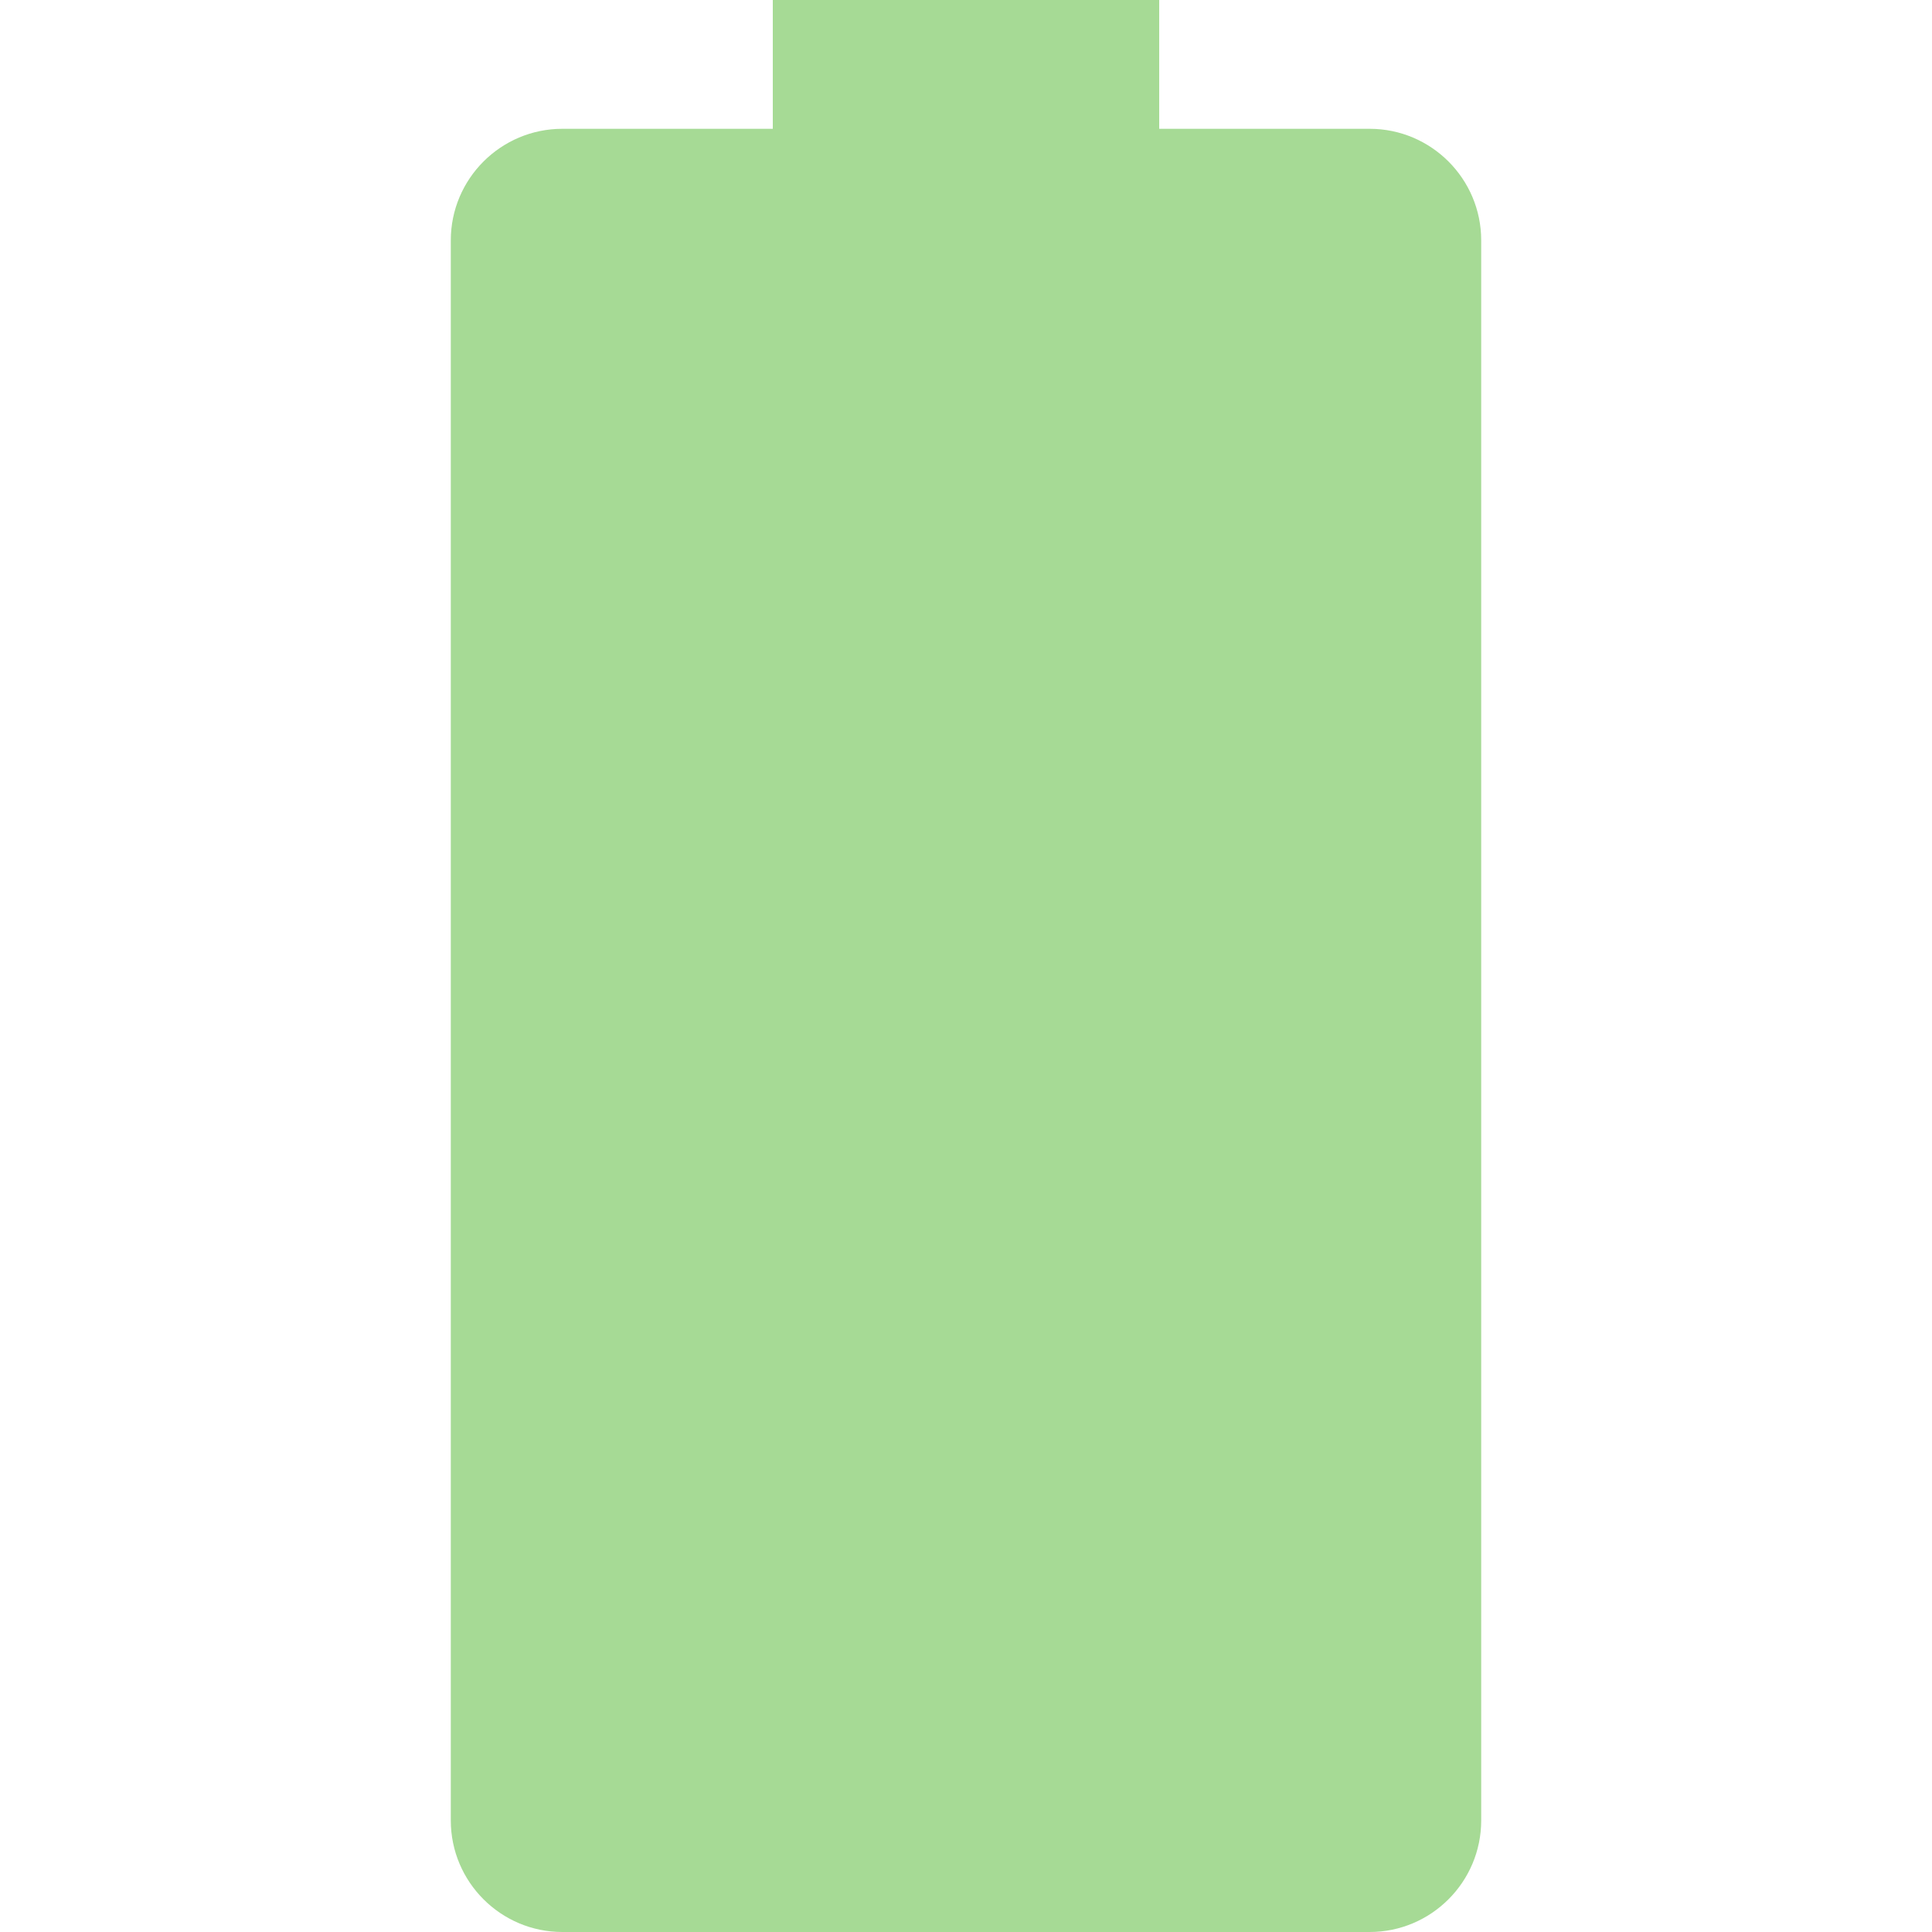
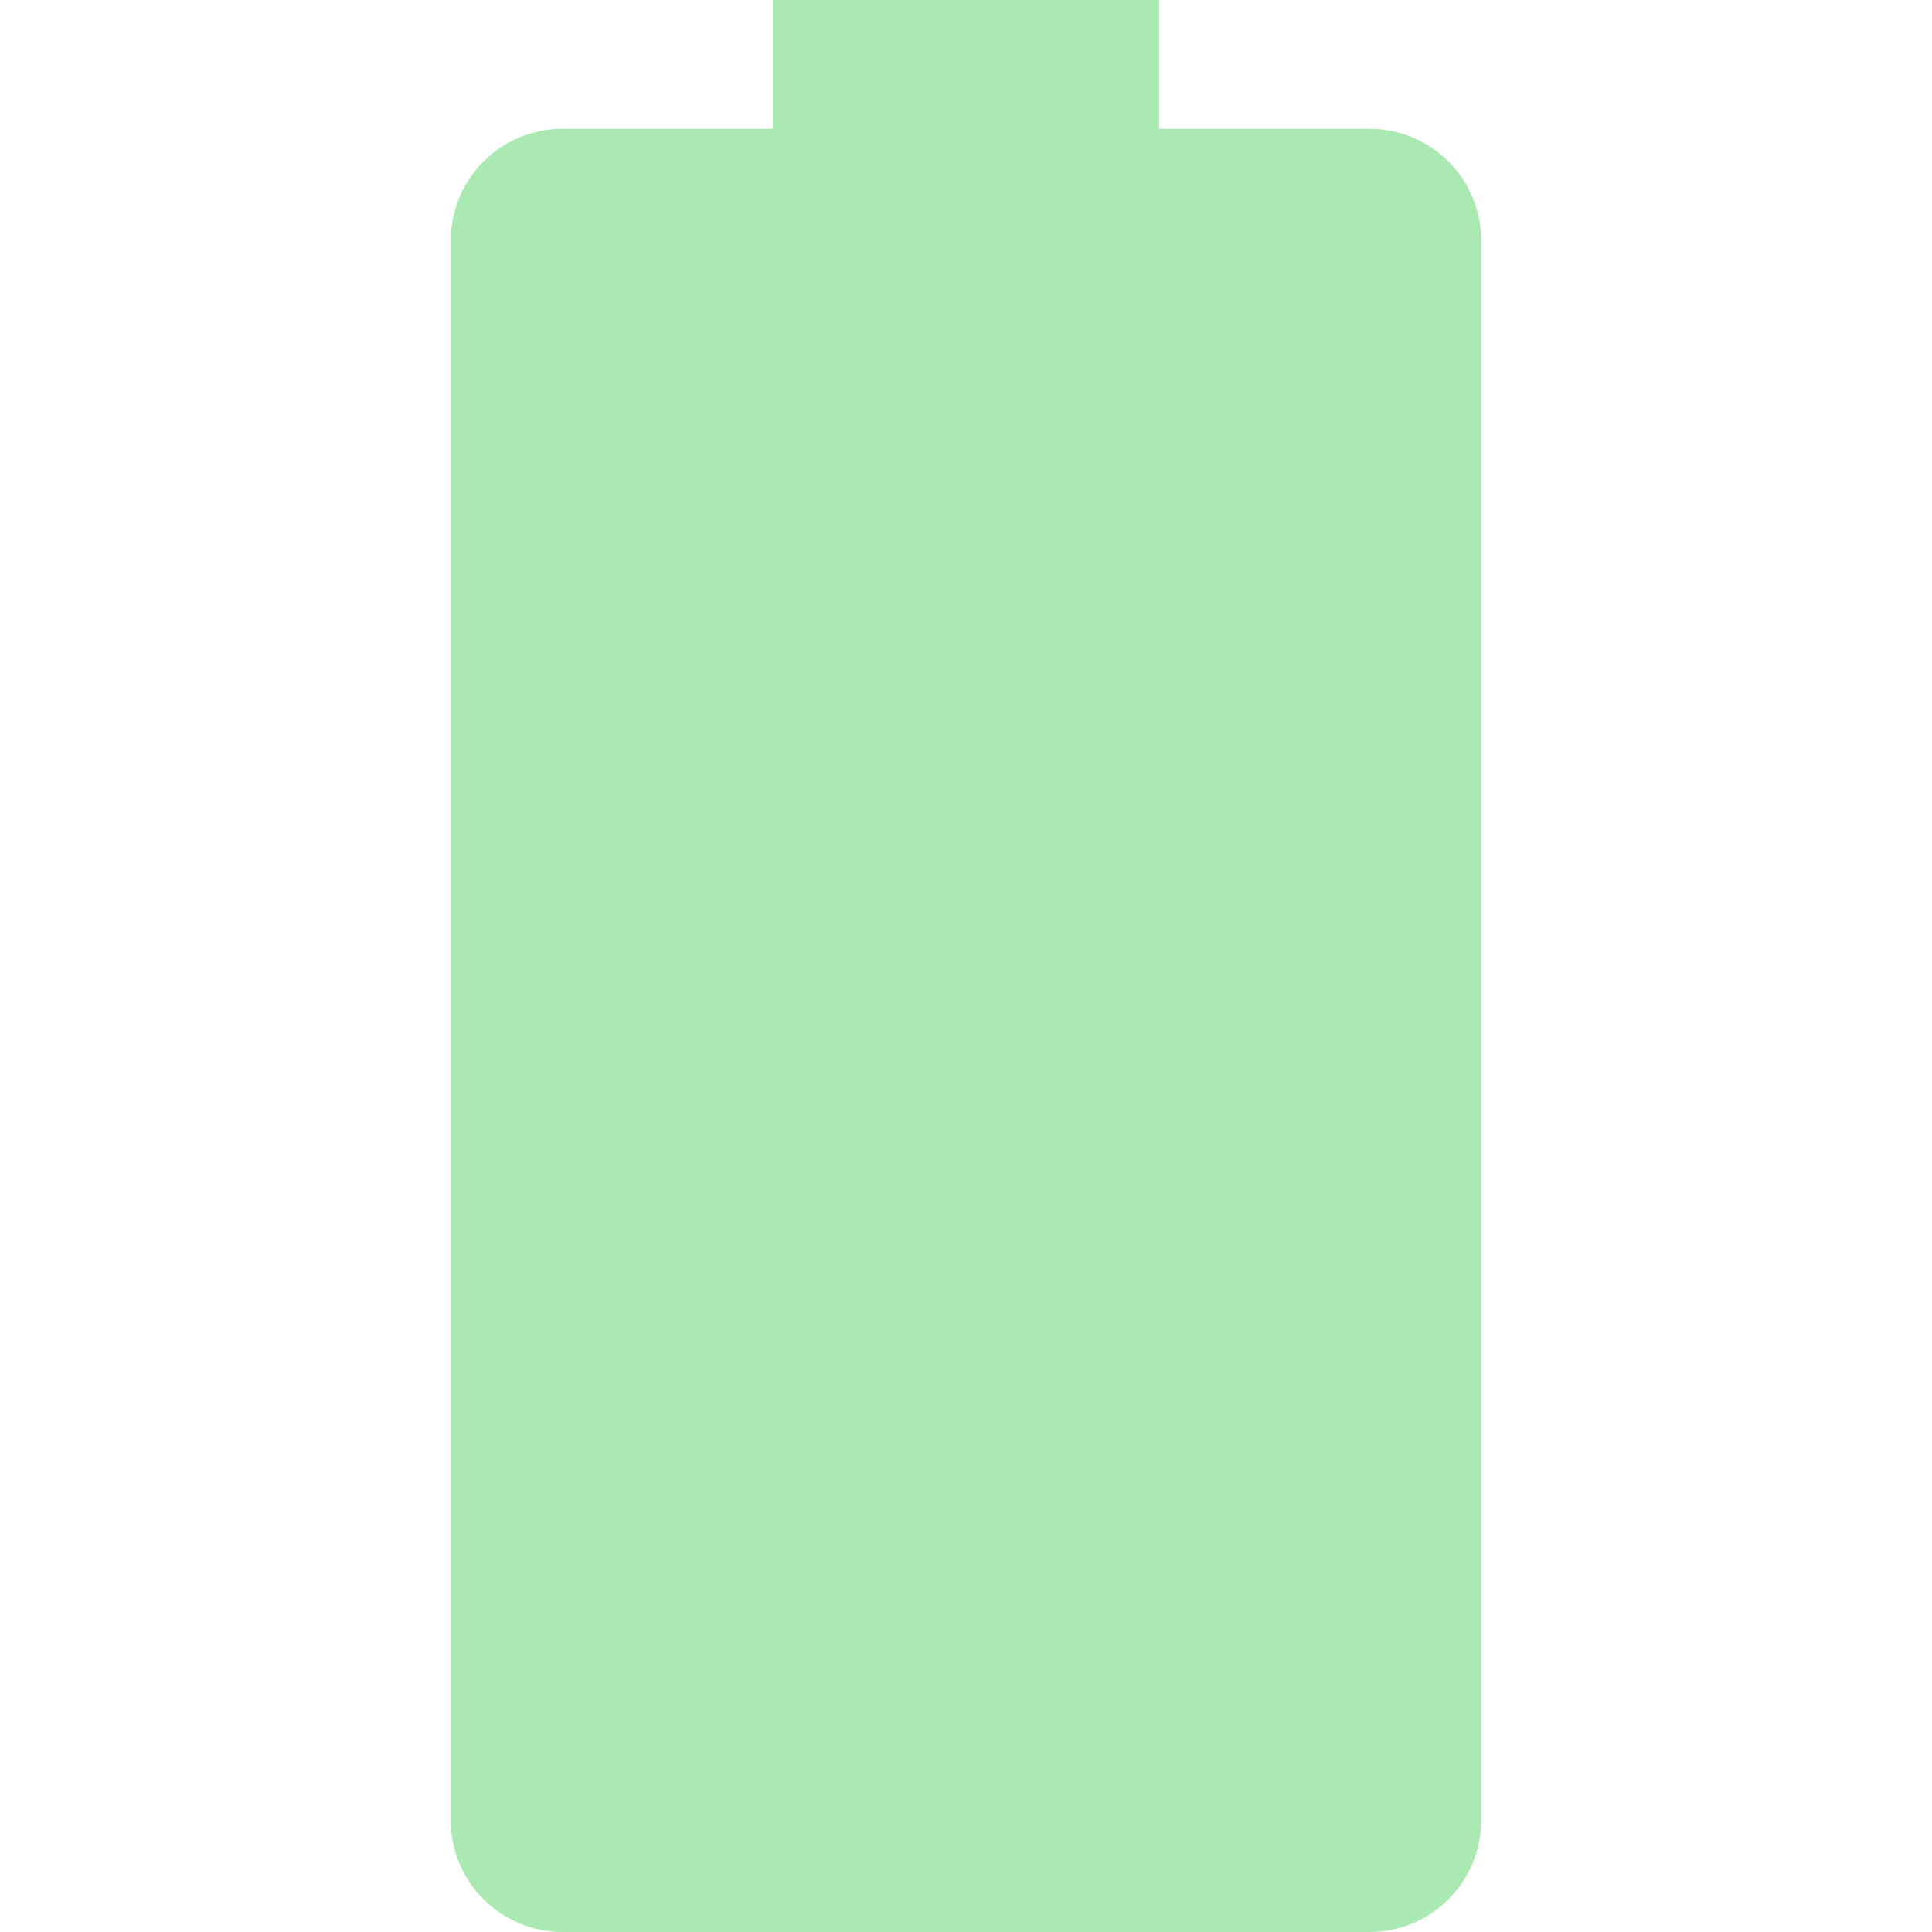
- <svg xmlns="http://www.w3.org/2000/svg" version="1.1" id="Capa_1" x="0px" y="0px" fill="#a6da95" viewBox="0 0 60 60" style="enable-background:new 0 0 60 60;" xml:space="preserve">
+ <svg xmlns="http://www.w3.org/2000/svg" version="1.1" id="Capa_1" x="0px" y="0px" fill="#ABE9B3" viewBox="0 0 60 60" style="enable-background:new 0 0 60 60;" xml:space="preserve">
  <path d="M42.536,4H36V0H24v4h-6.536C15.554,4,14,5.554,14,7.464v49.072C14,58.446,15.554,60,17.464,60h25.071  C44.446,60,46,58.446,46,56.536V7.464C46,5.554,44.446,4,42.536,4z" />
  <g>
</g>
  <g>
</g>
  <g>
</g>
  <g>
</g>
  <g>
</g>
  <g>
</g>
  <g>
</g>
  <g>
</g>
  <g>
</g>
  <g>
</g>
  <g>
</g>
  <g>
</g>
  <g>
</g>
  <g>
</g>
  <g>
</g>
</svg>
